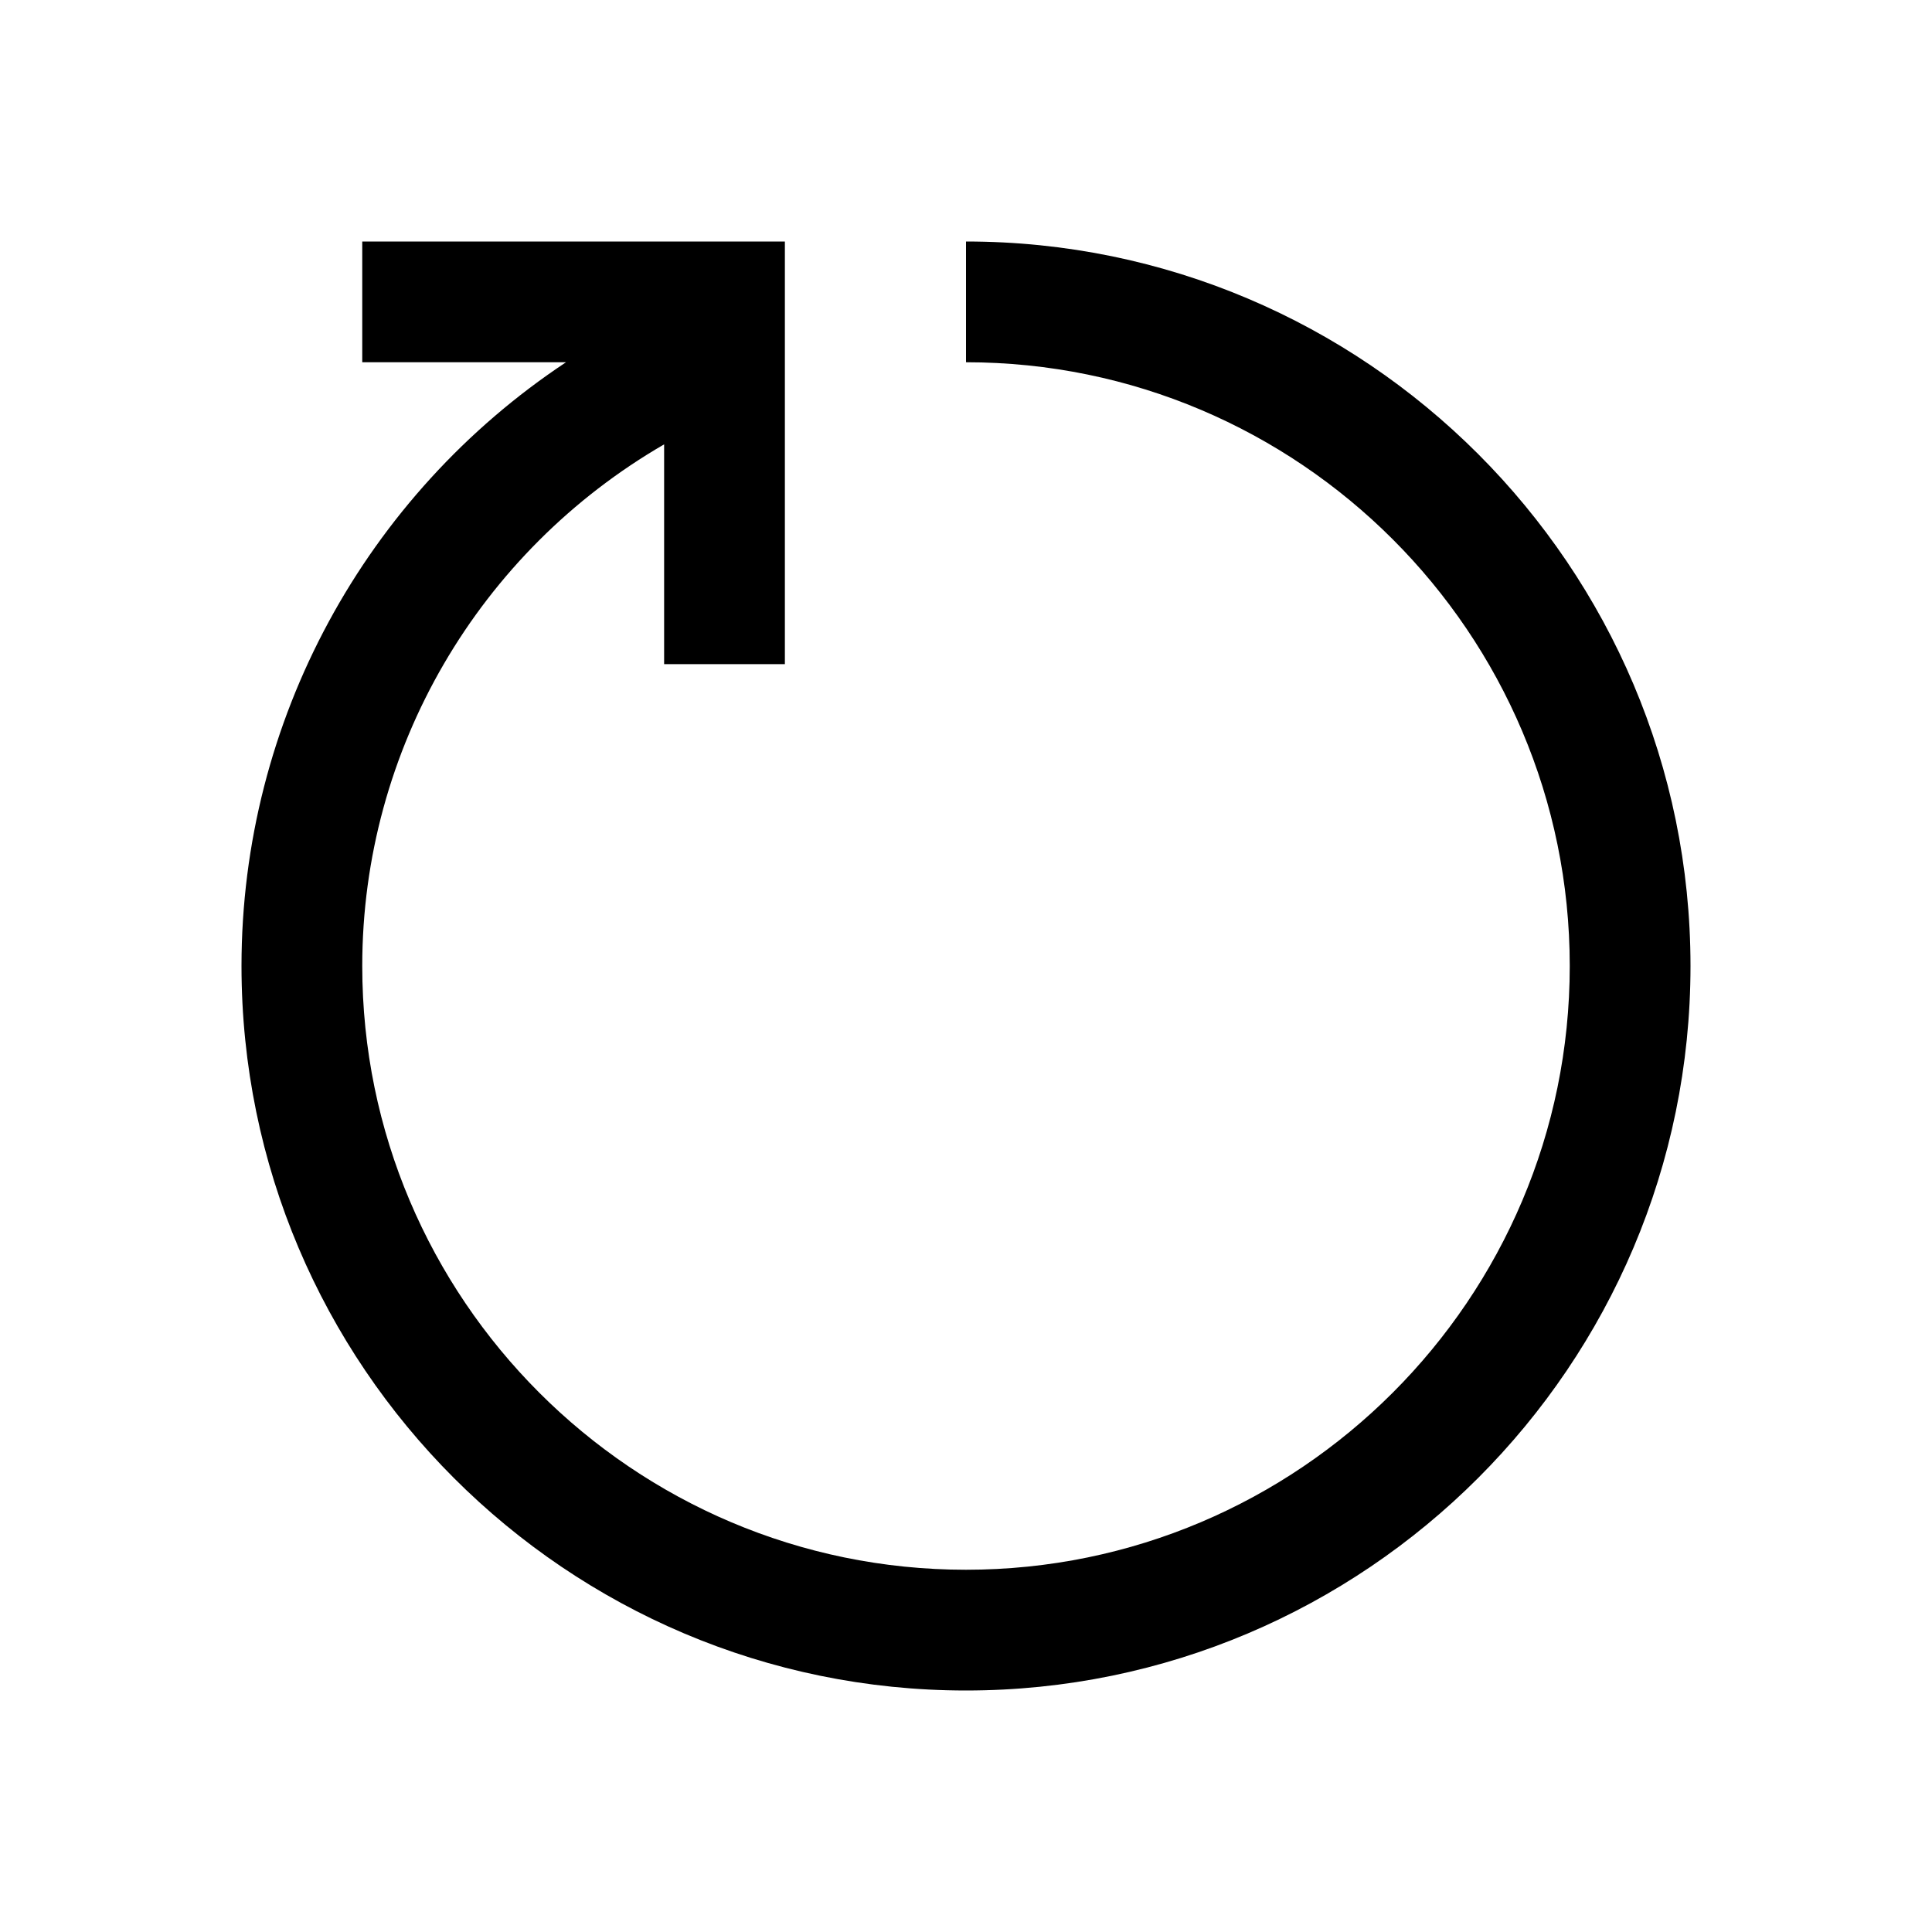
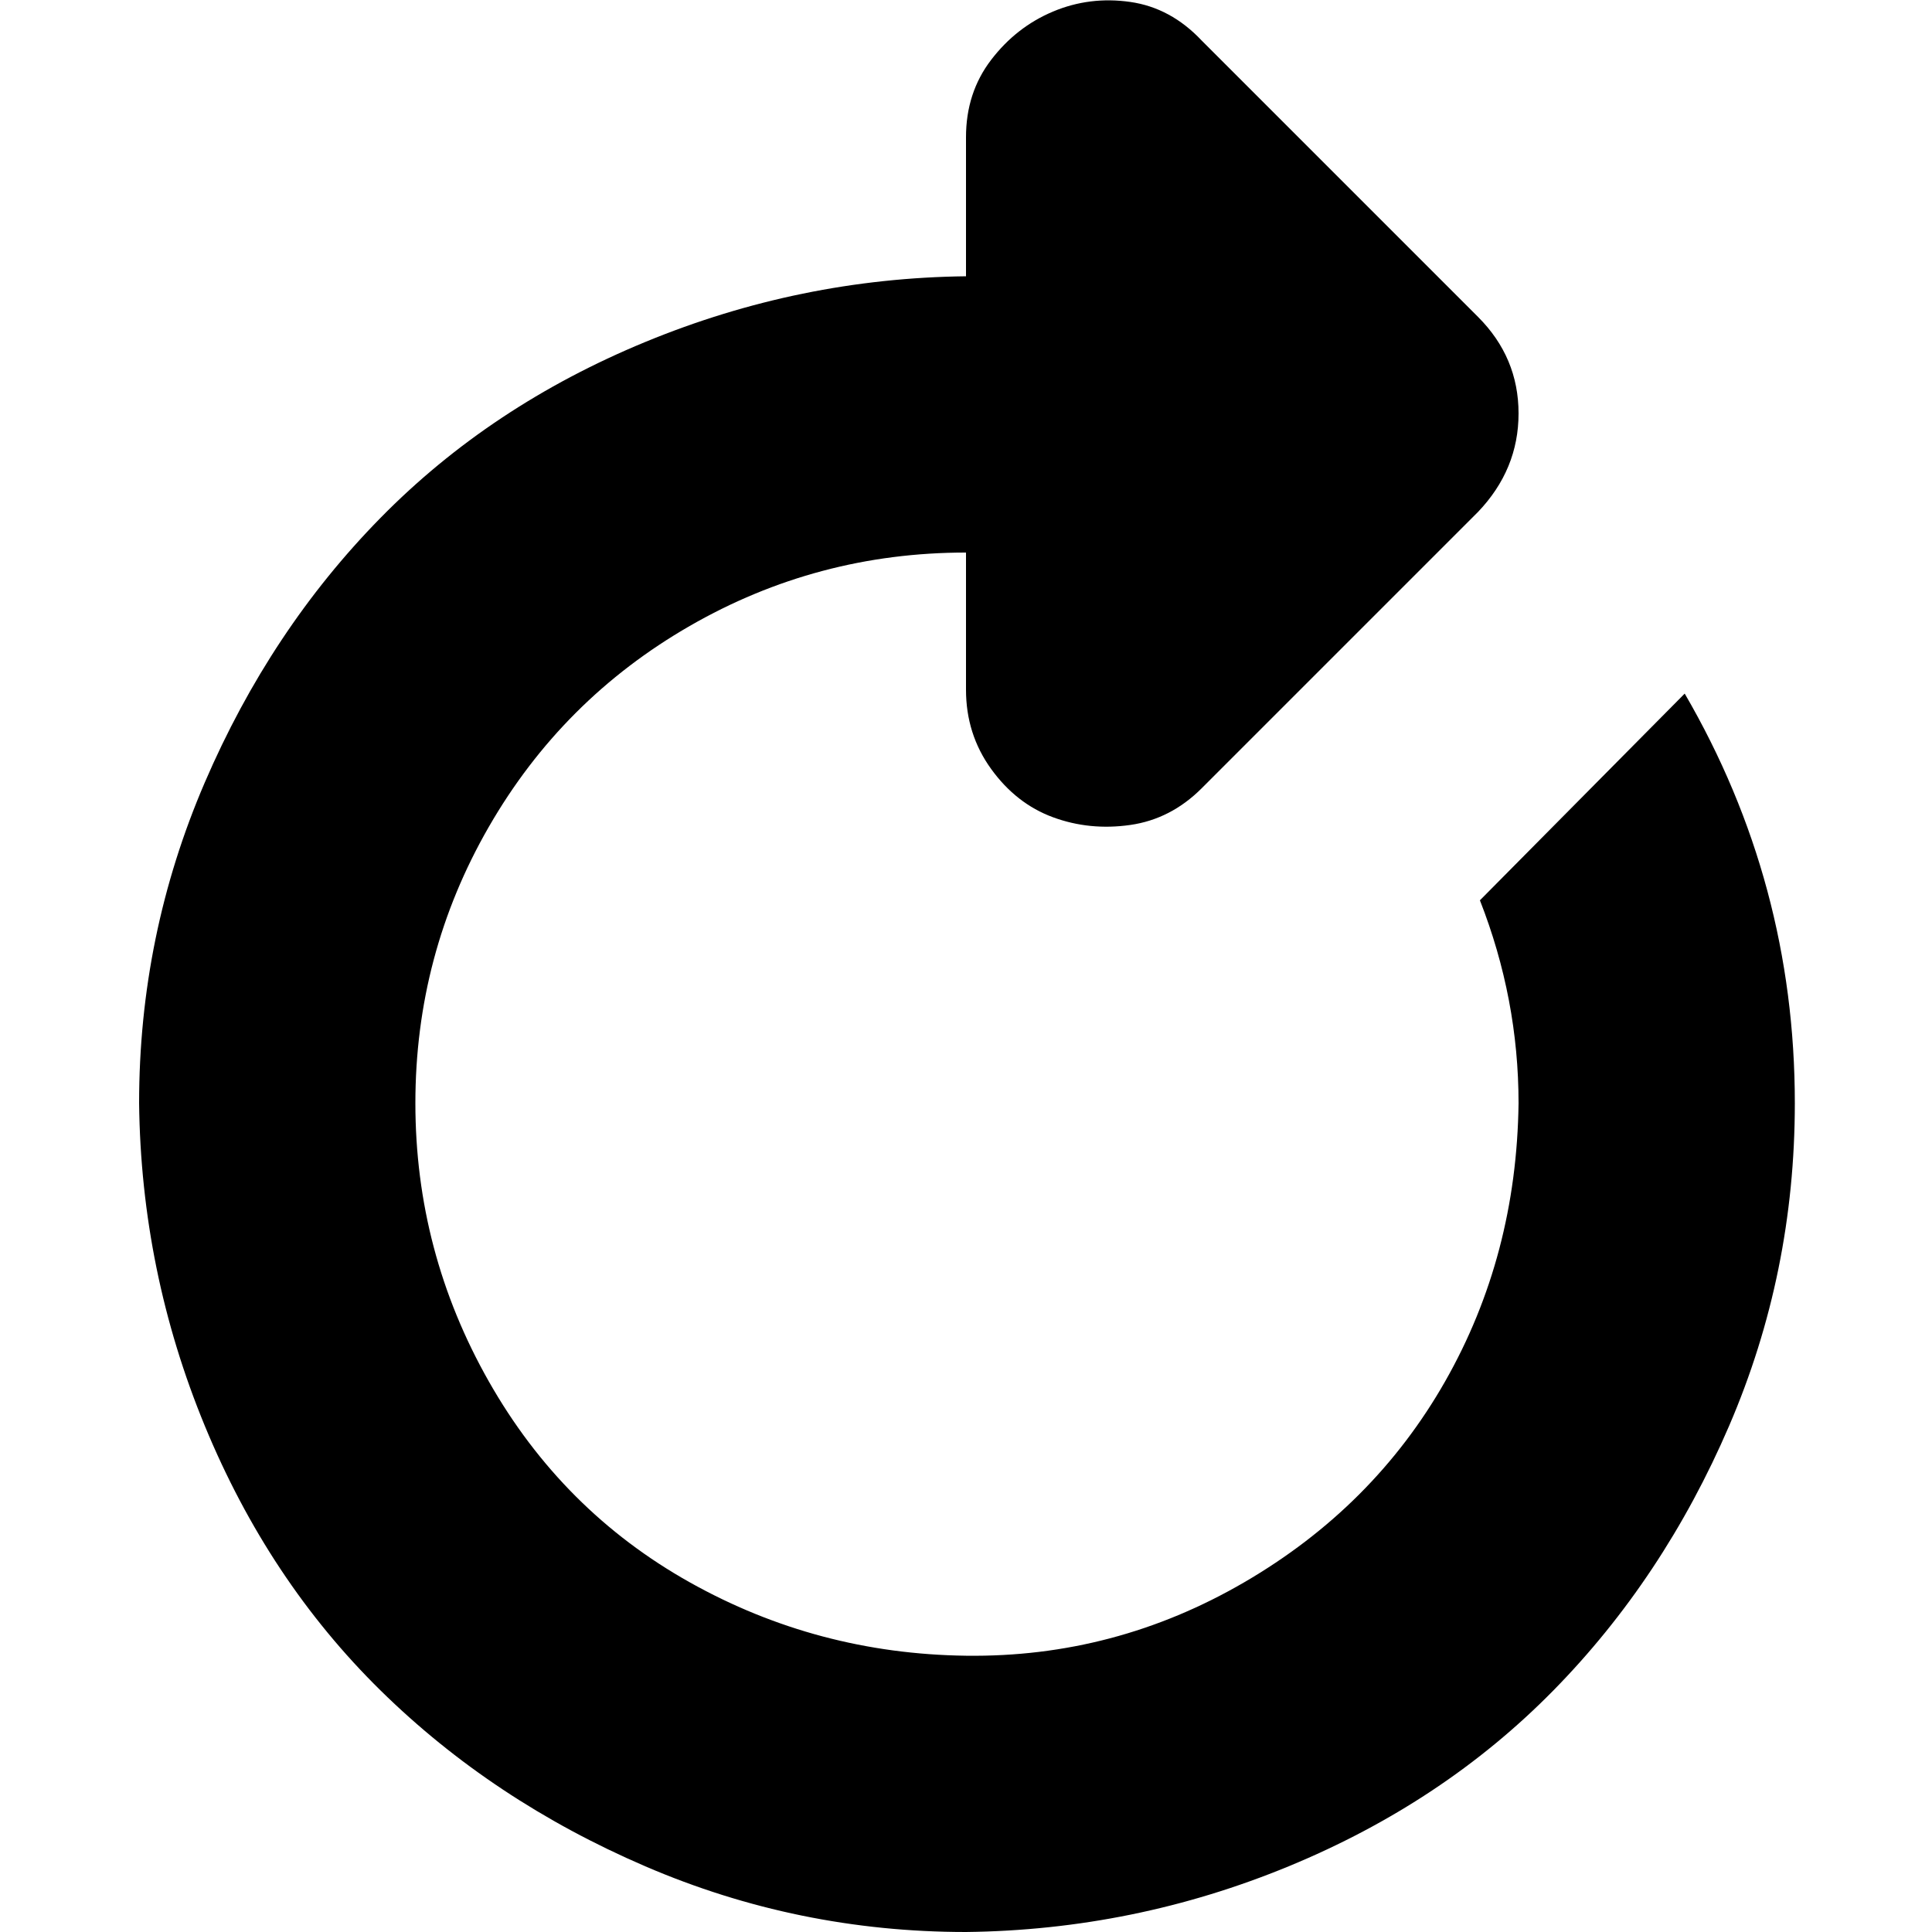
- <svg xmlns="http://www.w3.org/2000/svg" viewBox="0 0 32 32" fill="#000000">
-   <path d="M16,4v2c5.514,0,10,4.486,10,10s-4.486,10-10,10S6,21.514,6,16c0-3.594,1.937-6.866,5-8.64V11h2   V4H6v2h3.375C6.059,8.199,4,11.933,4,16c0,6.617,5.383,12,12,12s12-5.383,12-12S22.617,4,16,4z" />
+ <svg xmlns="http://www.w3.org/2000/svg" viewBox="0 0 32 32" fill="none">
+   <g transform="rotate(-90 16 16)">
+     <path d="M0 16q0-2.784 1.088-5.312t2.912-4.384 4.384-2.912 5.344-1.088q2.784 0 5.312 1.088t4.384 2.912 2.912 4.384 1.088 5.312h2.304q0.736 0 1.28 0.416t0.8 1.024 0.16 1.28-0.64 1.184l-4.576 4.576q-0.672 0.672-1.6 0.672t-1.632-0.672l-4.576-4.576q-0.512-0.512-0.608-1.184t0.128-1.28 0.8-1.024 1.312-0.416h2.272q0-2.464-1.216-4.576t-3.328-3.328-4.576-1.216-4.608 1.216-3.328 3.328-1.216 4.576 1.216 4.608 3.328 3.328 4.608 1.216q1.728 0 3.36-0.64l3.424 3.392q-3.136 1.824-6.784 1.824-2.816 0-5.344-1.088t-4.384-2.912-2.912-4.384-1.088-5.344z" fill="#000000" />
+   </g>
</svg>
